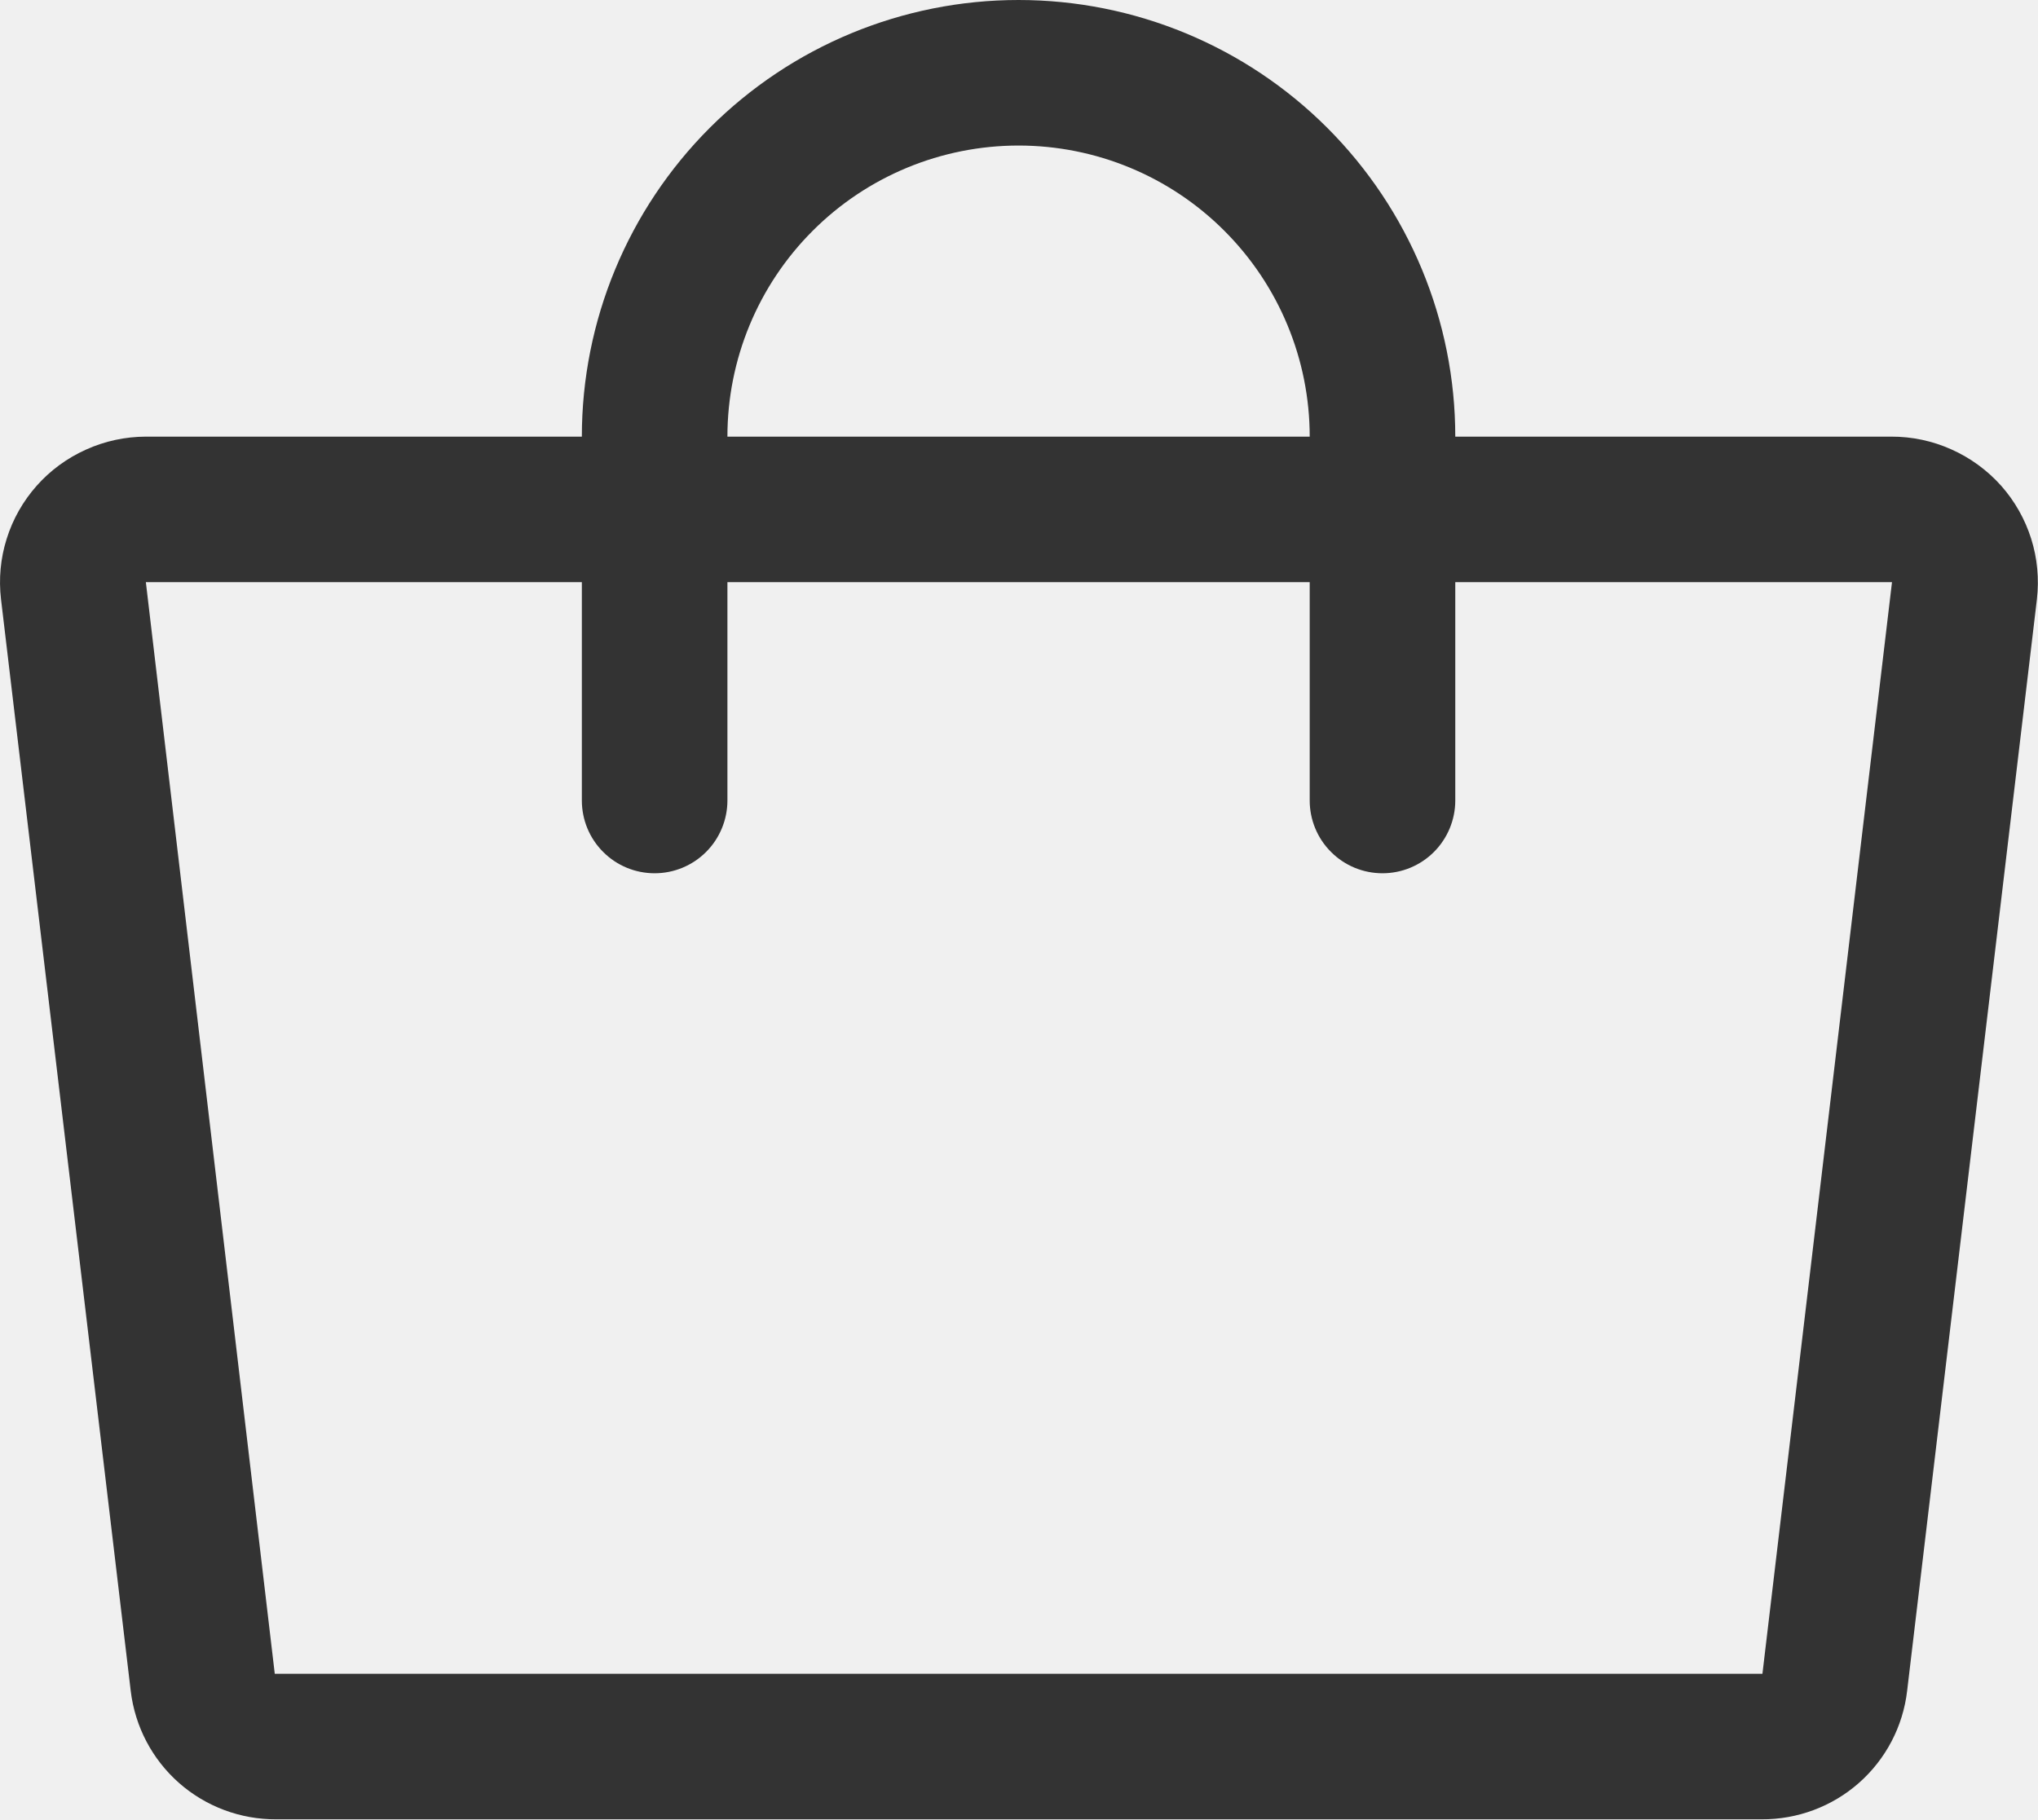
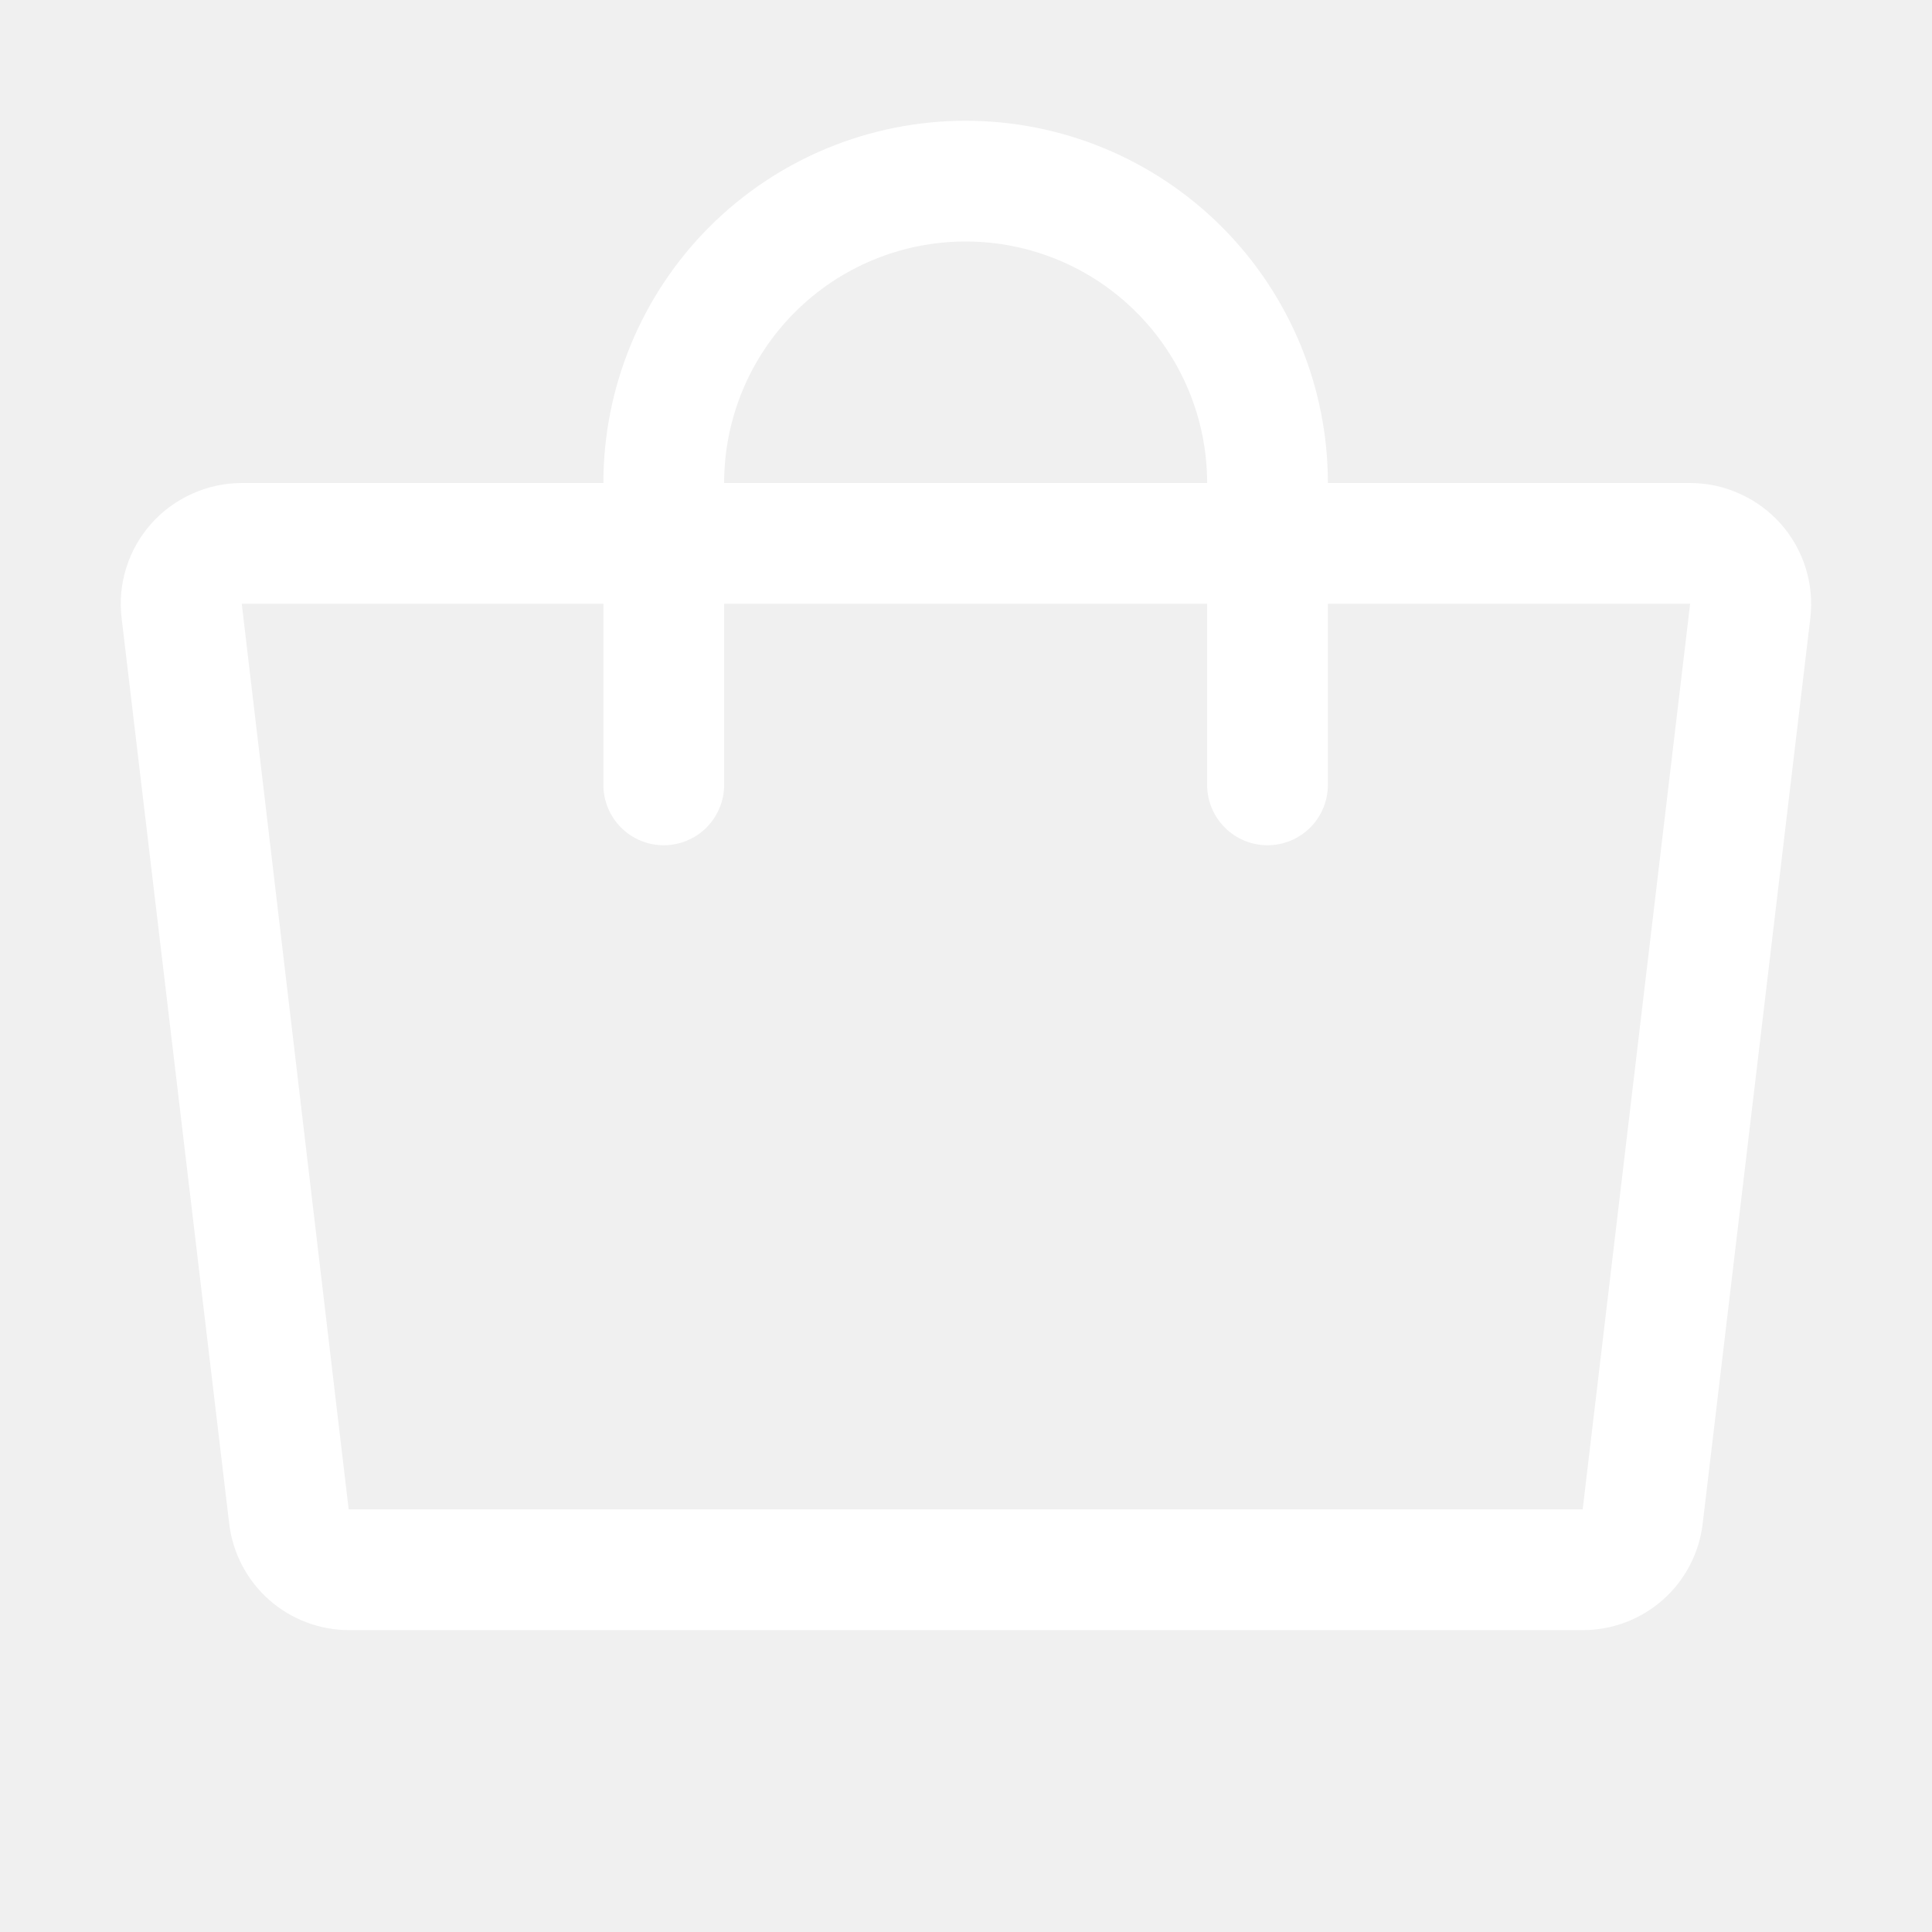
- <svg xmlns="http://www.w3.org/2000/svg" width="28" height="25" viewBox="0 0 28 25" fill="none">
-   <path d="M27.494 6.675C27.304 6.462 27.071 6.292 26.811 6.176C26.551 6.059 26.269 5.999 25.984 6H19.994C19.994 4.409 19.361 2.883 18.236 1.757C17.111 0.632 15.585 0 13.994 0C12.402 0 10.876 0.632 9.751 1.757C8.626 2.883 7.994 4.409 7.994 6H2.004C1.72 6.001 1.44 6.061 1.182 6.178C0.923 6.294 0.692 6.463 0.504 6.675C0.317 6.886 0.176 7.134 0.092 7.403C0.007 7.671 -0.019 7.955 0.014 8.235L1.796 23.235C1.854 23.724 2.09 24.174 2.459 24.5C2.828 24.825 3.304 25.003 3.796 25H24.202C24.695 25.003 25.171 24.825 25.54 24.5C25.909 24.174 26.145 23.724 26.202 23.235L27.985 8.235C28.017 7.955 27.991 7.671 27.906 7.402C27.821 7.134 27.681 6.886 27.494 6.675ZM13.994 2C15.055 2 16.072 2.421 16.822 3.172C17.572 3.922 17.994 4.939 17.994 6H9.994C9.994 4.939 10.415 3.922 11.165 3.172C11.915 2.421 12.933 2 13.994 2ZM24.214 23C24.21 23.001 24.206 23.001 24.202 23H3.775L2.004 8H7.994V11C7.994 11.265 8.099 11.52 8.287 11.707C8.474 11.895 8.728 12 8.994 12C9.259 12 9.513 11.895 9.701 11.707C9.888 11.52 9.994 11.265 9.994 11V8H17.994V11C17.994 11.265 18.099 11.52 18.287 11.707C18.474 11.895 18.728 12 18.994 12C19.259 12 19.513 11.895 19.701 11.707C19.888 11.52 19.994 11.265 19.994 11V8H25.994L24.214 23Z" fill="#333333" />
+ <svg xmlns="http://www.w3.org/2000/svg" width="32" height="32" viewBox="0 0 32 32" fill="none">
+   <g id="Icons / basket">
+     <path id="Vector" d="M29.494 8.675C29.304 8.462 29.071 8.292 28.811 8.176C28.551 8.059 28.269 7.999 27.984 8H21.994C21.994 6.409 21.361 4.883 20.236 3.757C19.111 2.632 17.585 2 15.994 2C14.402 2 12.876 2.632 11.751 3.757C10.626 4.883 9.994 6.409 9.994 8H4.004C3.72 8.001 3.44 8.061 3.182 8.178C2.923 8.294 2.692 8.463 2.504 8.675C2.317 8.886 2.176 9.134 2.092 9.403C2.007 9.671 1.981 9.955 2.014 10.235L3.796 25.235C3.854 25.724 4.09 26.174 4.459 26.5C4.828 26.825 5.304 27.003 5.796 27H26.202C26.695 27.003 27.171 26.825 27.54 26.5C27.909 26.174 28.145 25.724 28.202 25.235L29.985 10.235C30.017 9.955 29.991 9.671 29.906 9.402C29.821 9.134 29.681 8.886 29.494 8.675ZM15.994 4C17.055 4 18.072 4.421 18.822 5.172C19.572 5.922 19.994 6.939 19.994 8H11.994C11.994 6.939 12.415 5.922 13.165 5.172C13.915 4.421 14.933 4 15.994 4ZM26.214 25C26.21 25.001 26.206 25.001 26.202 25H5.775L4.004 10H9.994V13C9.994 13.265 10.099 13.52 10.287 13.707C10.474 13.895 10.728 14 10.994 14C11.259 14 11.513 13.895 11.701 13.707C11.888 13.52 11.994 13.265 11.994 13V10H19.994V13C19.994 13.265 20.099 13.52 20.287 13.707C20.474 13.895 20.728 14 20.994 14C21.259 14 21.513 13.895 21.701 13.707C21.888 13.52 21.994 13.265 21.994 13V10H27.994L26.214 25Z" fill="white" />
+   </g>
</svg>
